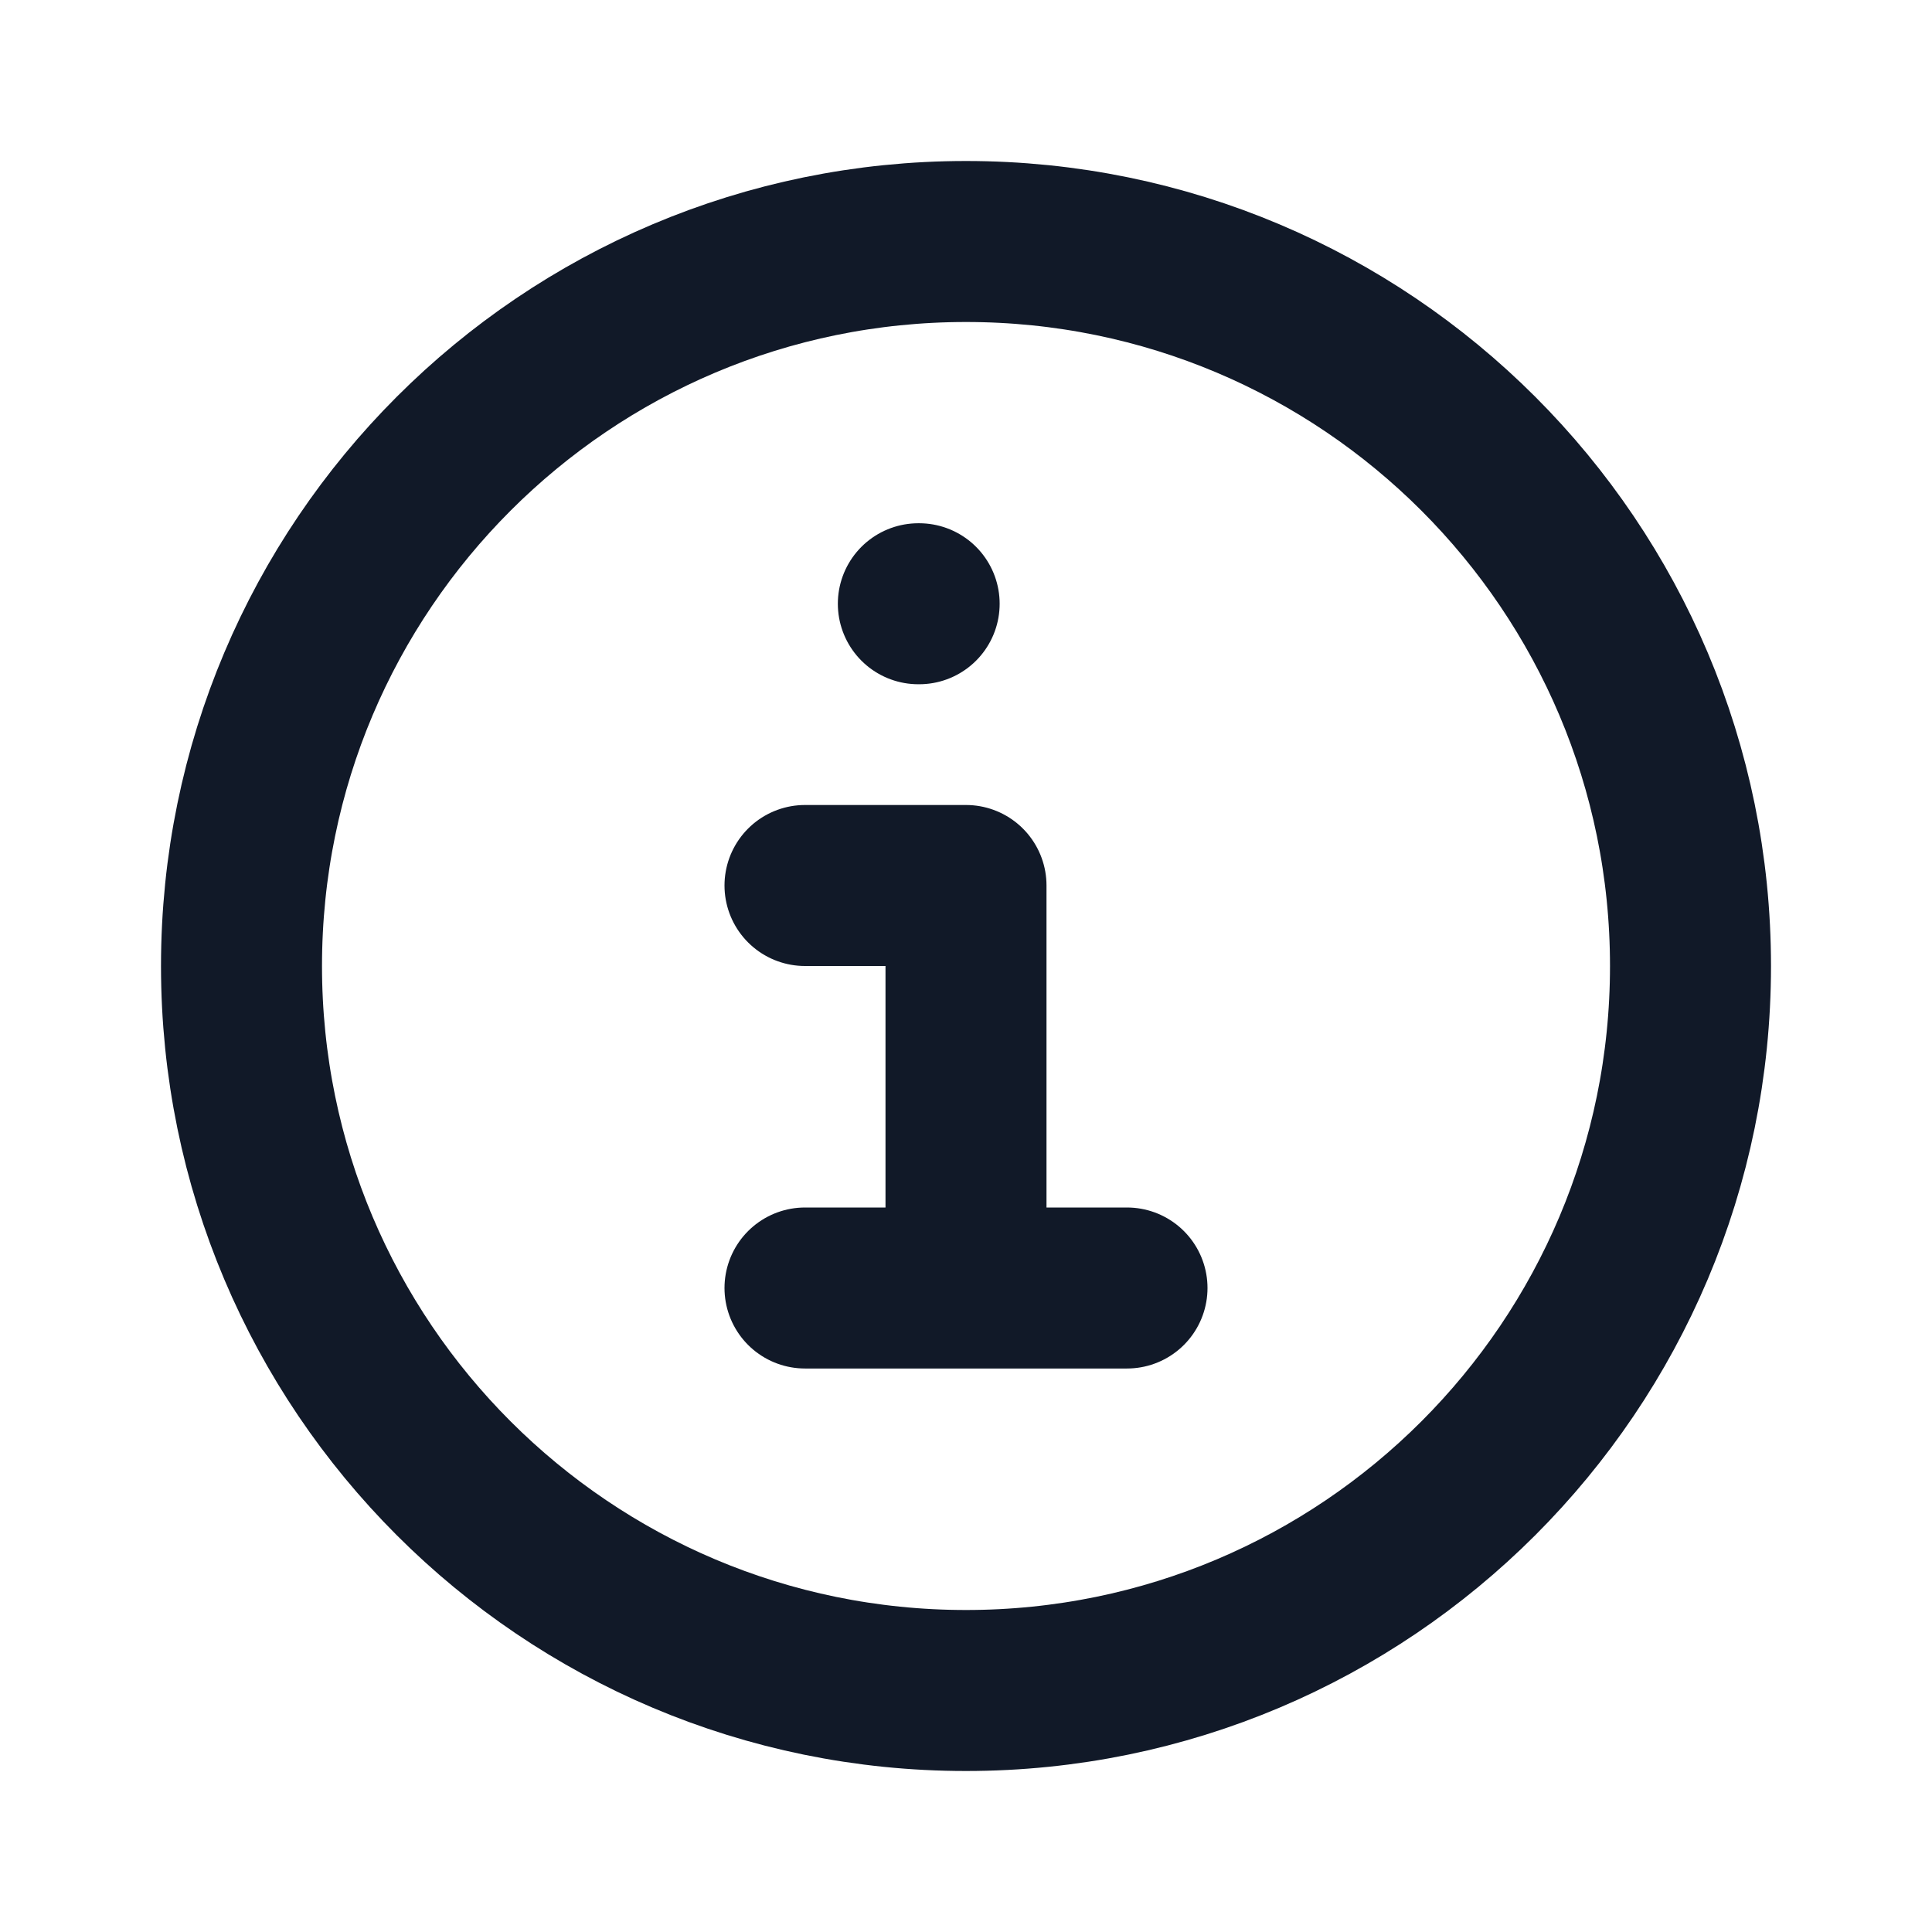
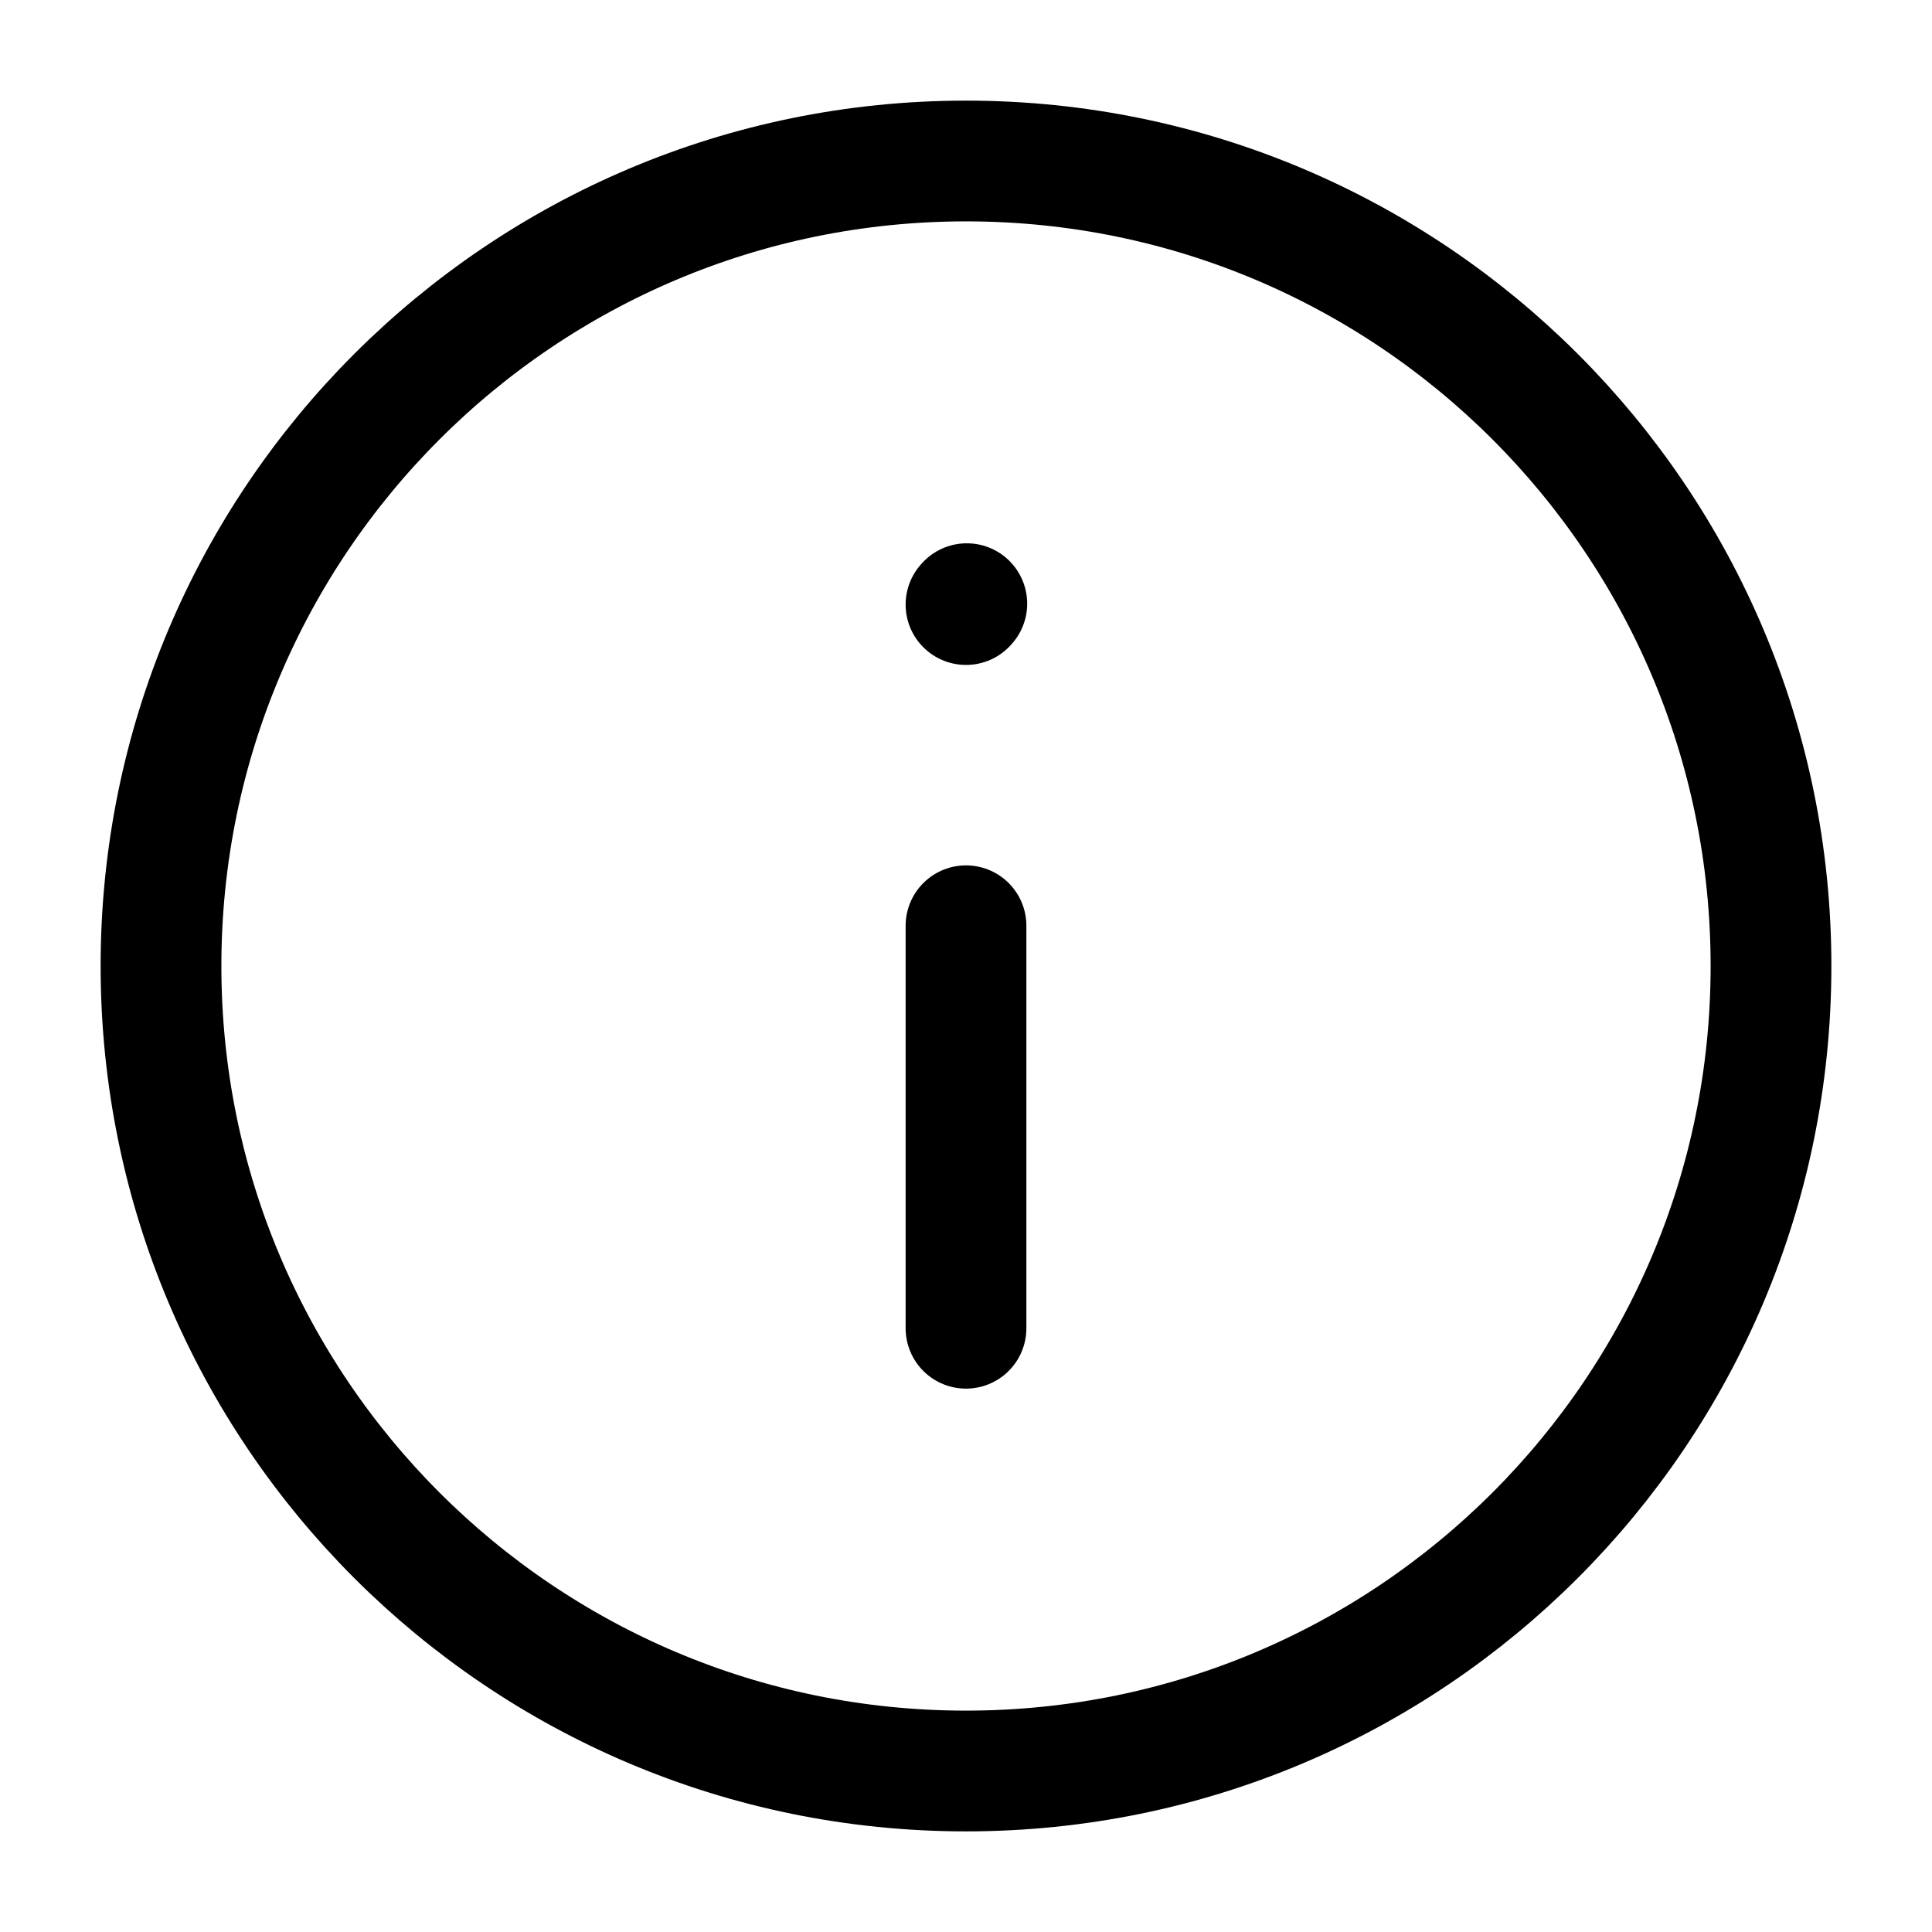
- <svg xmlns="http://www.w3.org/2000/svg" width="24" height="24" viewBox="0 0 24 24" fill="none">
-   <path d="M10 11H12V16M10 16H14M11.408 7.5H11.418M21 12C21 16.971 16.971 21 12 21C7.029 21 3 16.971 3 12C3 7.029 7.029 3 12 3C16.971 3 21 7.029 21 12Z" stroke="#111928" stroke-width="2" stroke-linecap="round" stroke-linejoin="round" />
+ <svg xmlns="http://www.w3.org/2000/svg" width="24" height="24" stroke-width="1.5" viewBox="0 0 24 24" fill="none">
+   <path d="M12 11.5V16.5" stroke="currentColor" stroke-linecap="round" stroke-linejoin="round" />
+   <path d="M12 7.51L12.01 7.499" stroke="currentColor" stroke-linecap="round" stroke-linejoin="round" />
+   <path d="M12 22C17.523 22 22 17.523 22 12C22 6.477 17.523 2 12 2C6.477 2 2 6.477 2 12C2 17.523 6.477 22 12 22Z" stroke="currentColor" stroke-linecap="round" stroke-linejoin="round" />
</svg>
